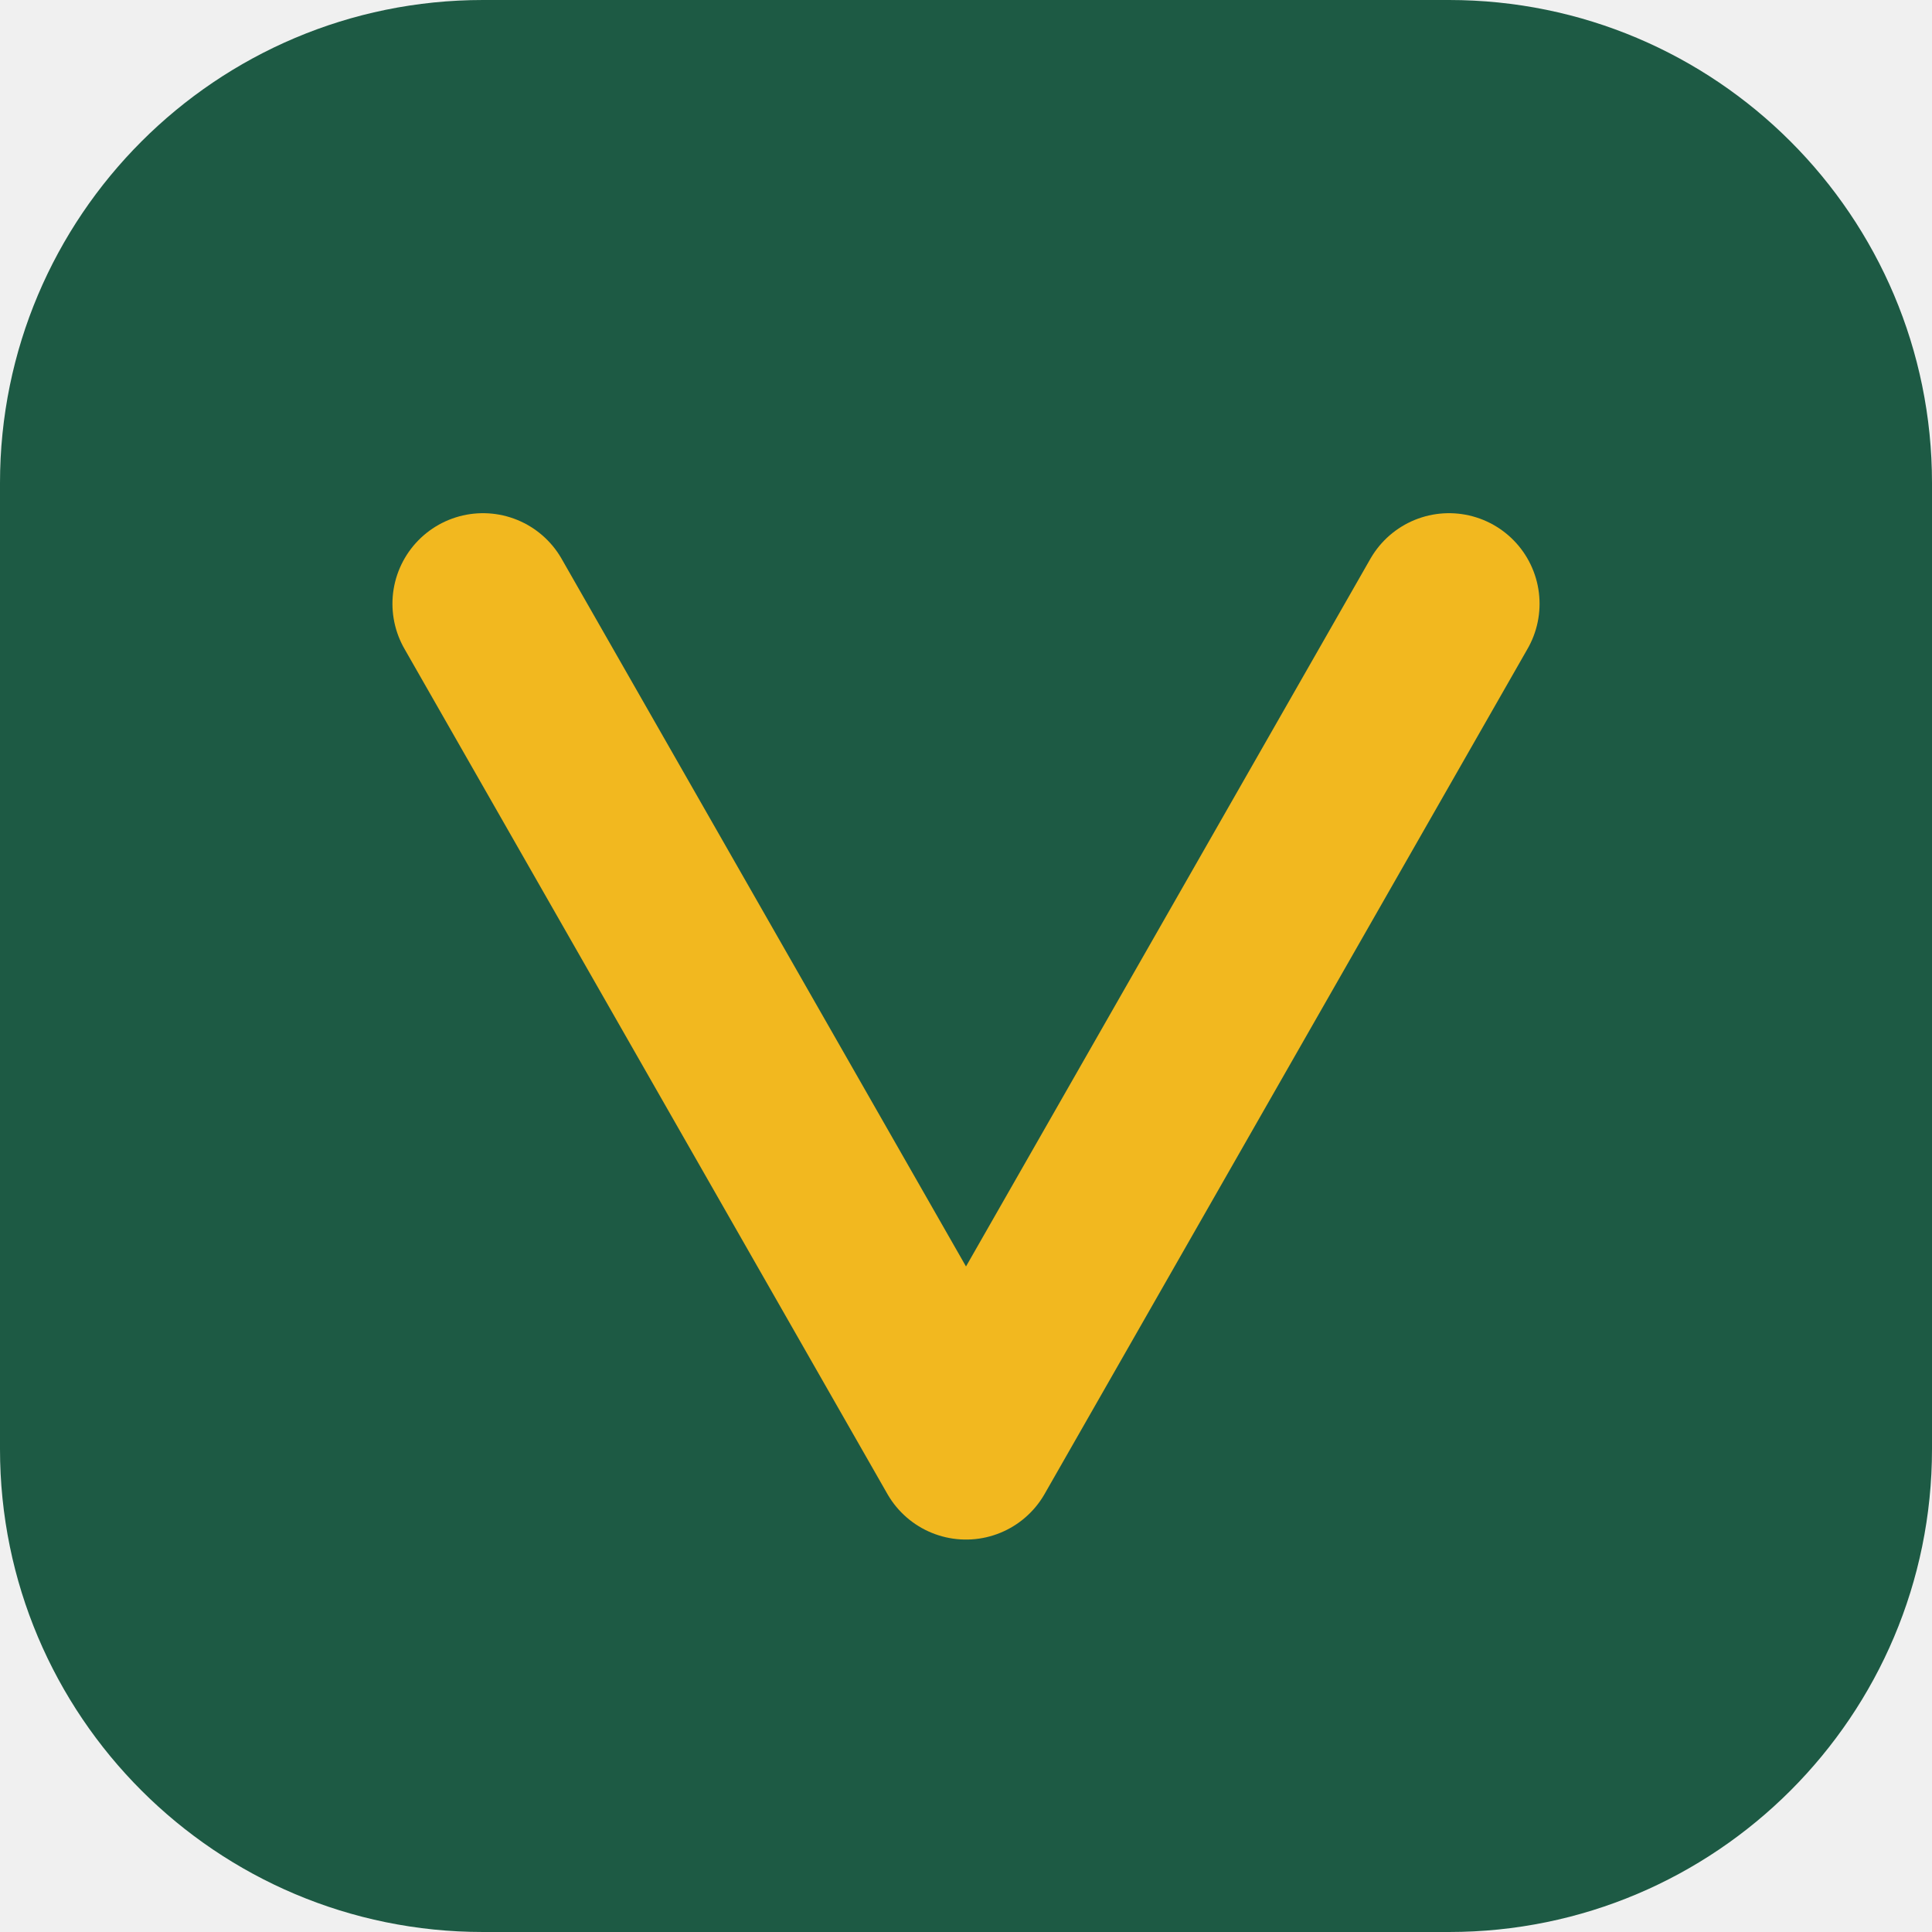
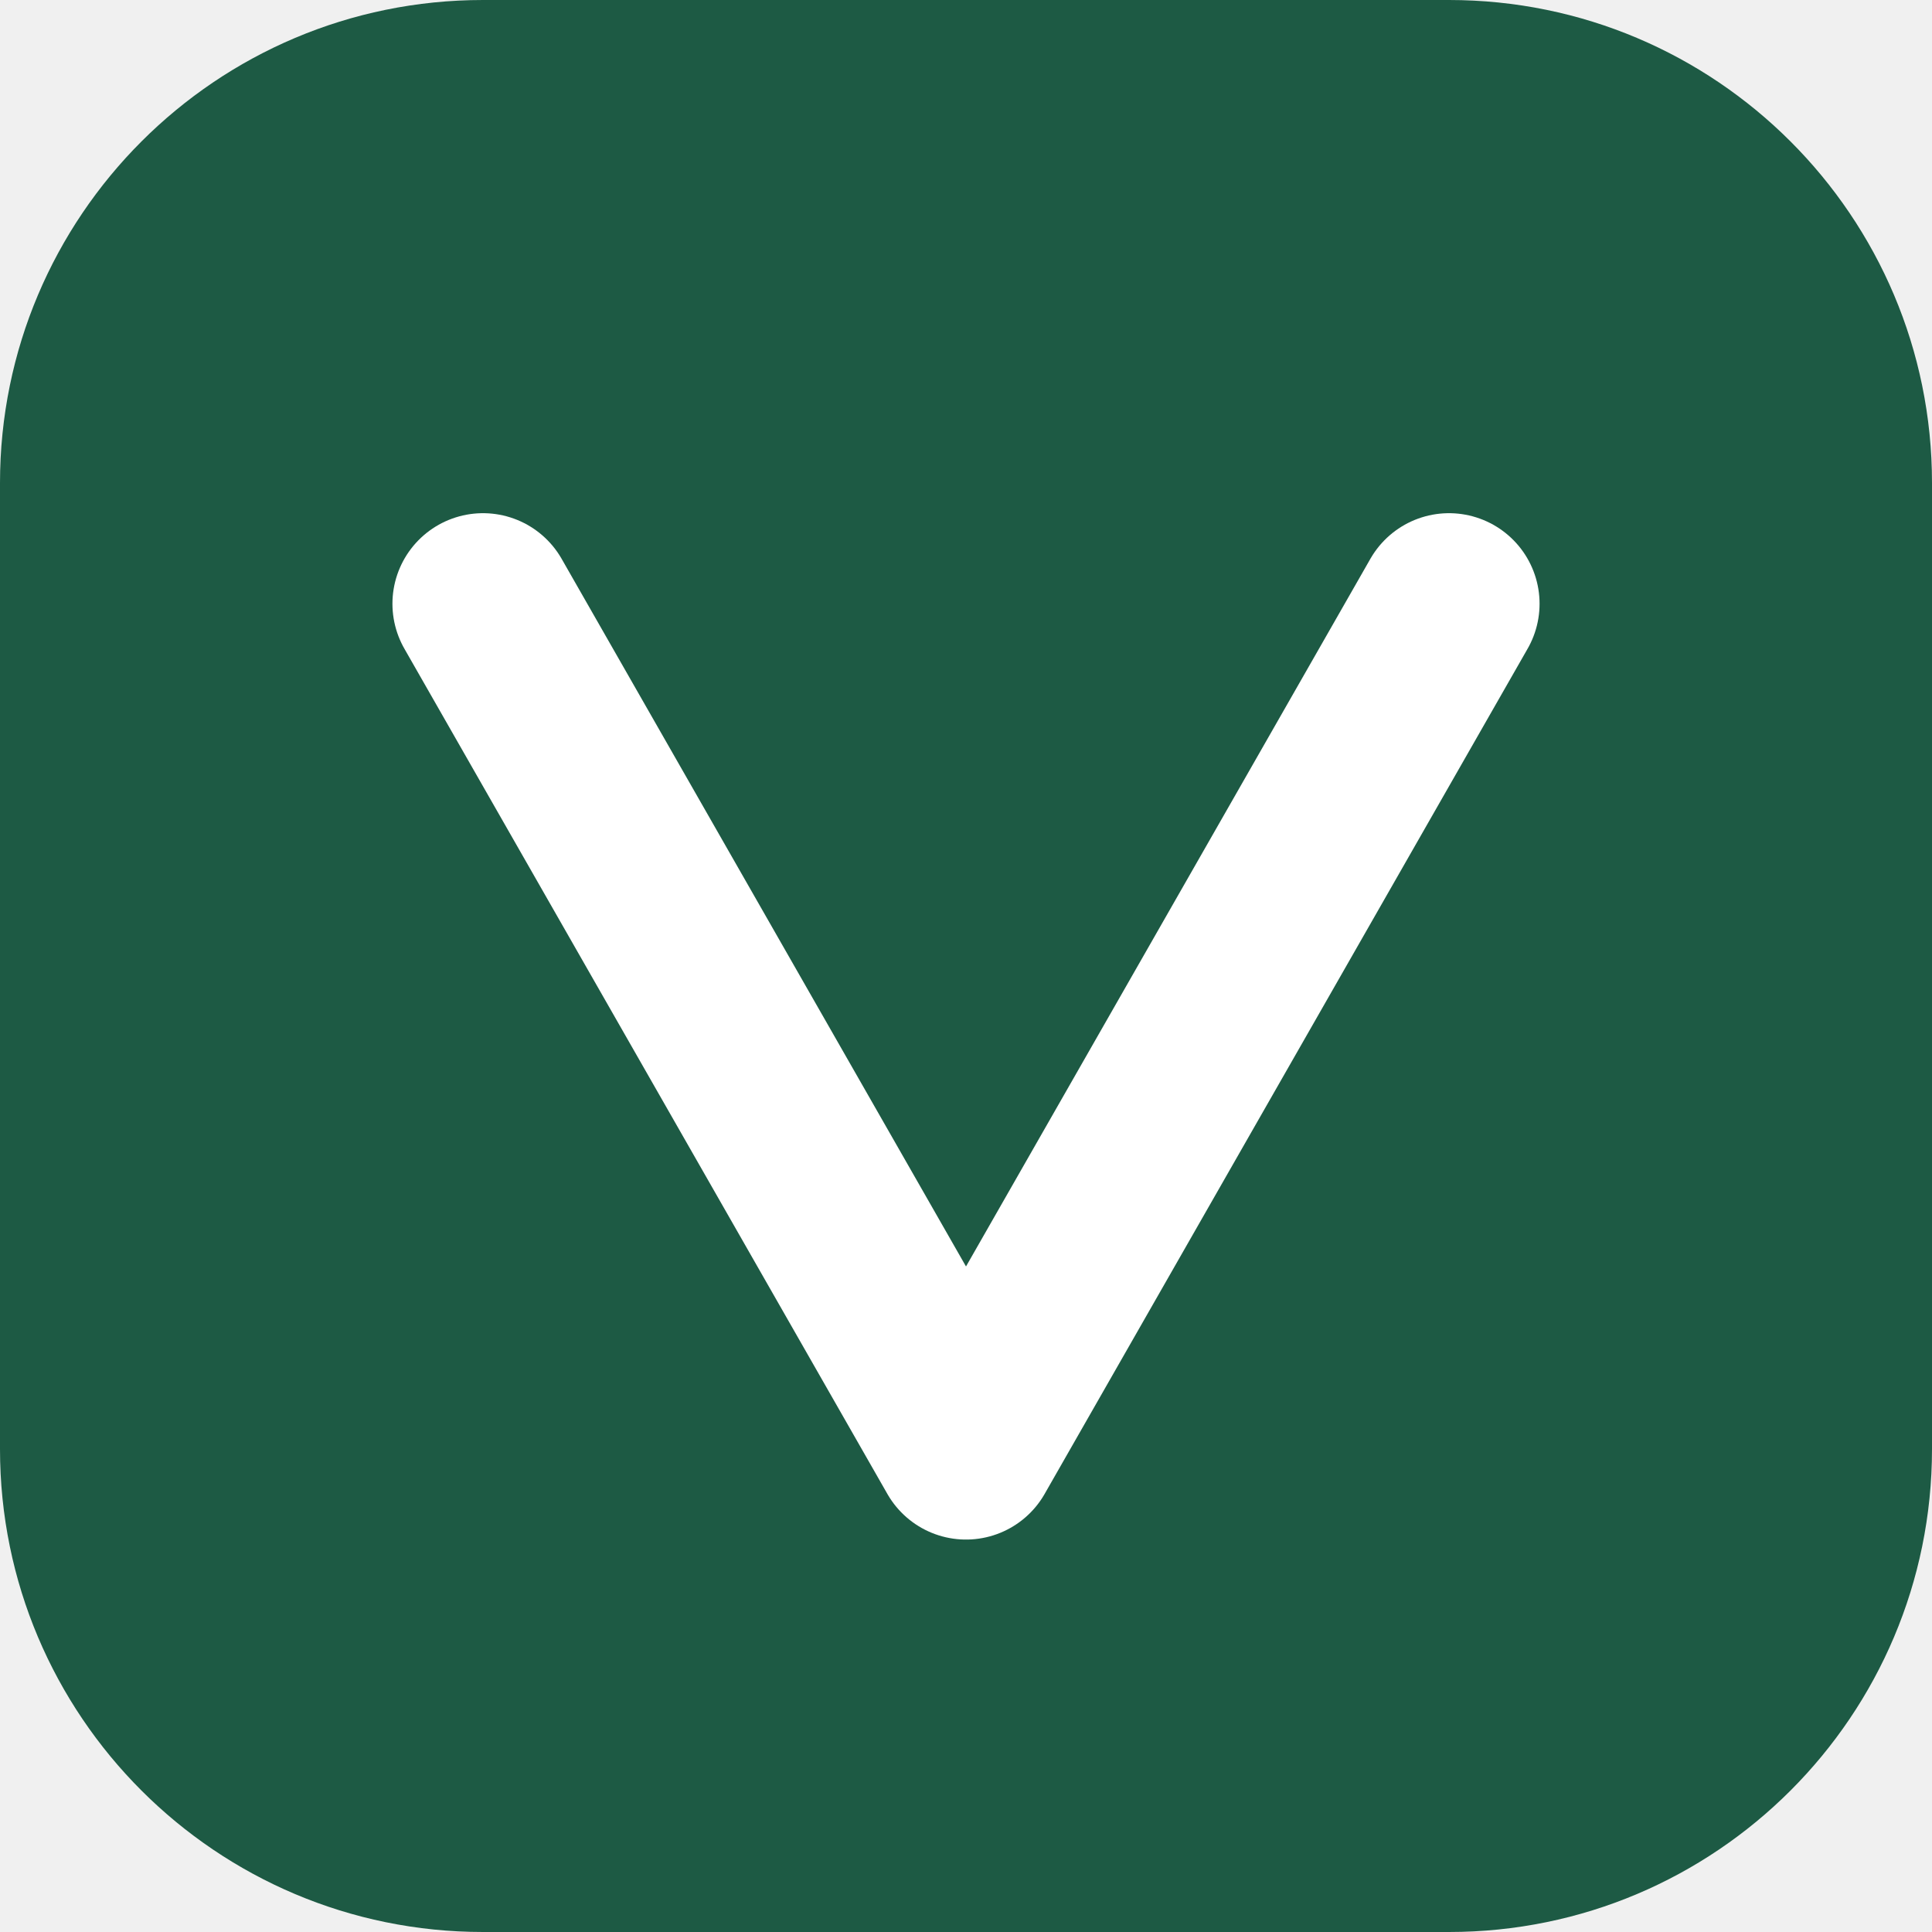
<svg xmlns="http://www.w3.org/2000/svg" viewBox="0 0 32 32">
  <rect width="32" height="32" rx="8" fill="#1d5a44" />
-   <path d="M8 10l8 14 8-14" fill="none" stroke="#f2b81f" stroke-width="3" stroke-linecap="round" stroke-linejoin="round" />
+   <path d="M8 10l8 14 8-14" fill="none" stroke="#ffffff" stroke-width="3" stroke-linecap="round" stroke-linejoin="round" />
</svg>
